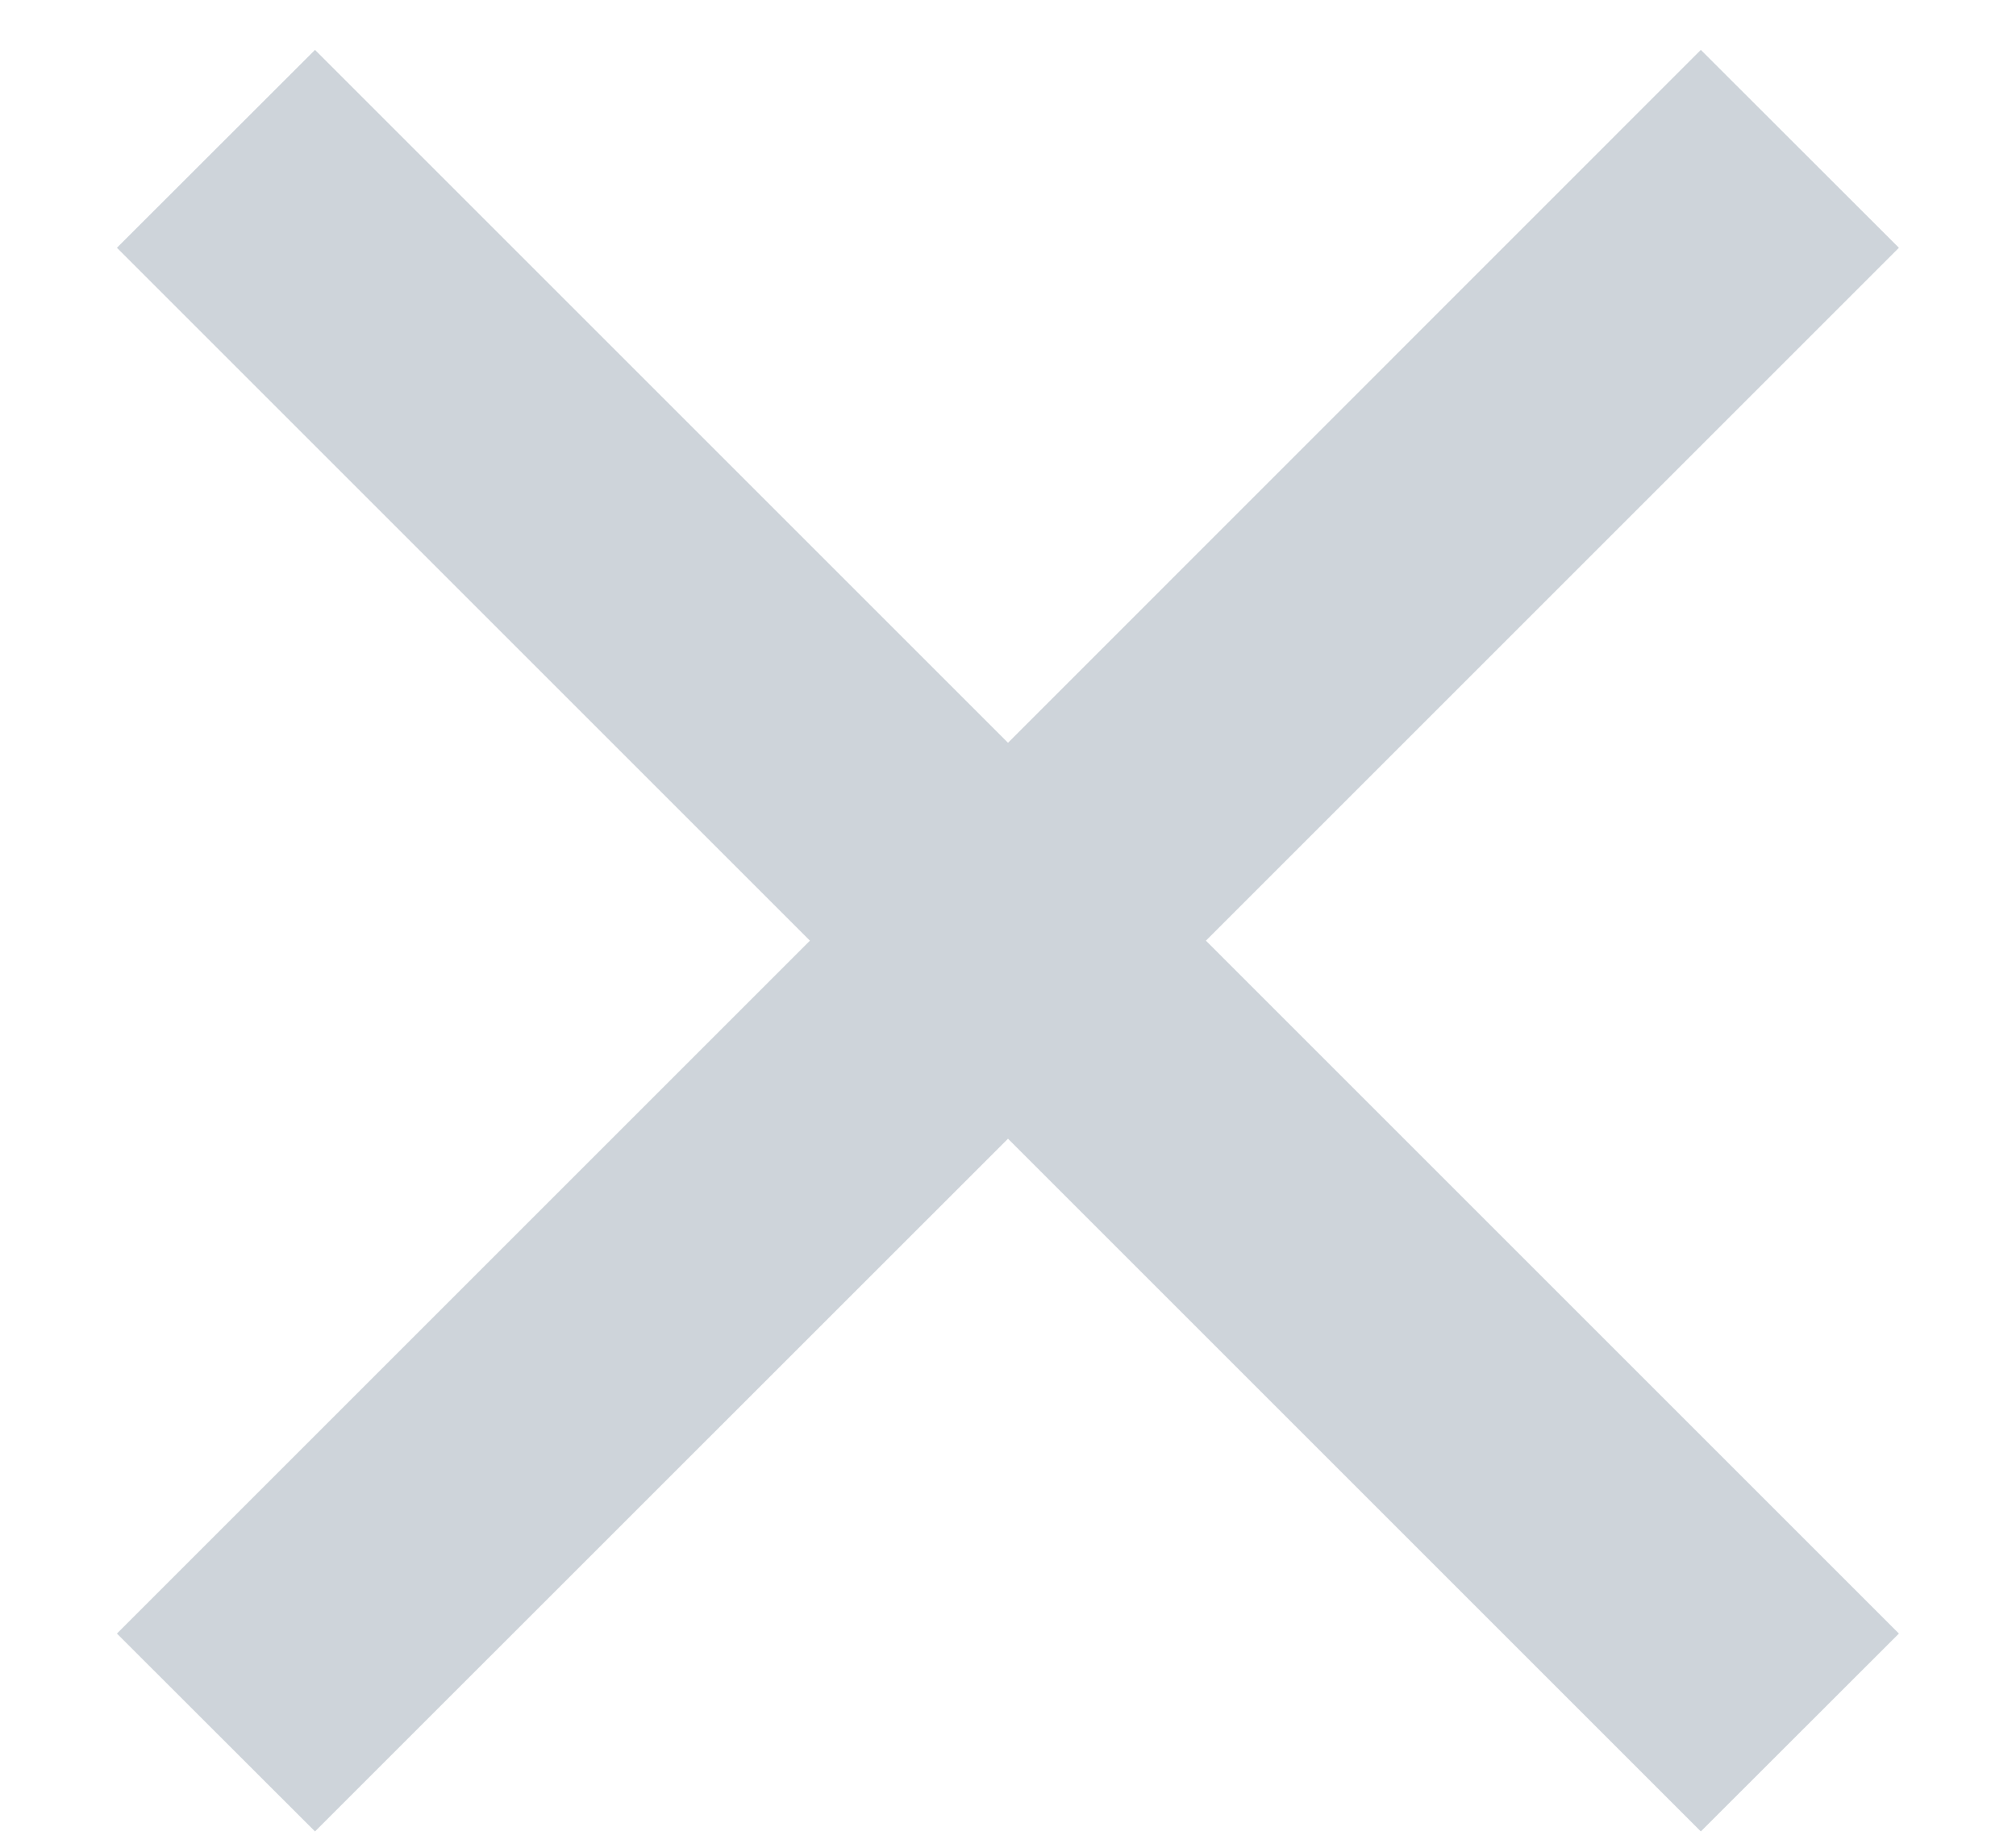
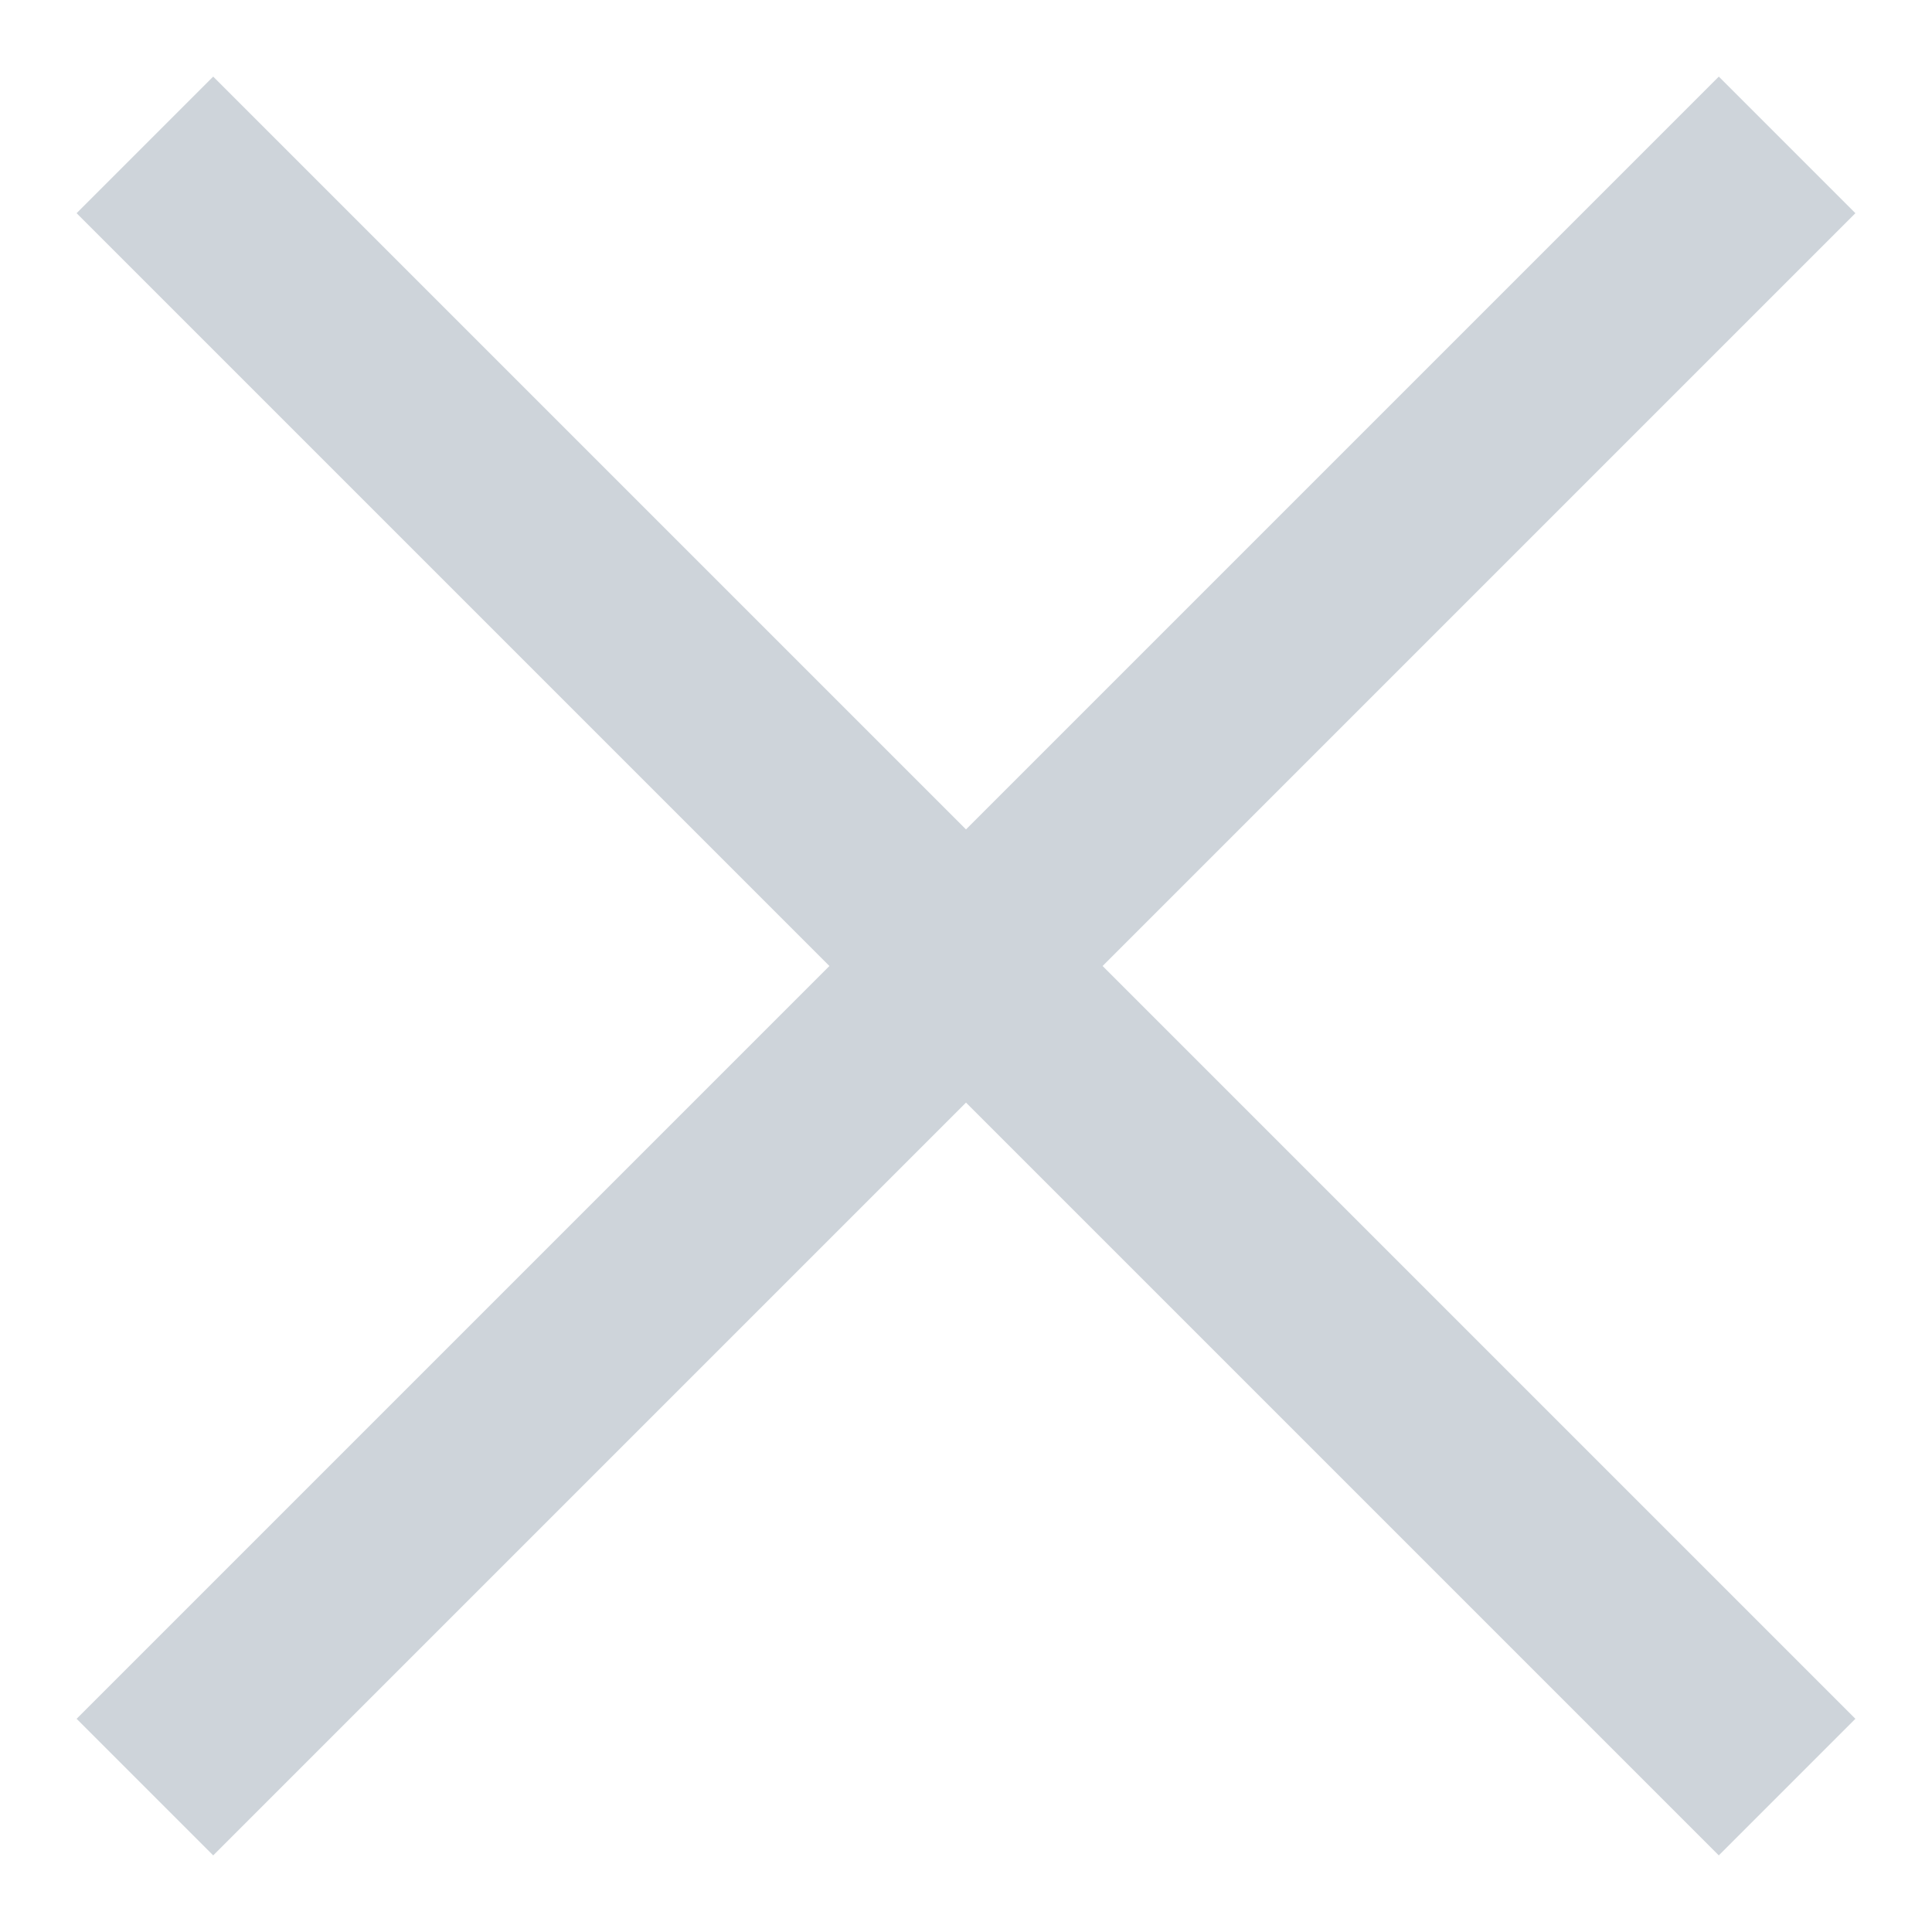
- <svg xmlns="http://www.w3.org/2000/svg" width="12" height="11" viewBox="0 0 12 11" fill="none">
-   <path d="M6 4.422L10.124 0.297L11.303 1.475L7.178 5.6L11.303 9.725L10.124 10.903L6 6.779L1.875 10.903L0.696 9.725L4.821 5.6L0.696 1.475L1.875 0.297L6 4.422Z" fill="#CED4DA" />
+ <svg xmlns="http://www.w3.org/2000/svg" width="20" height="20" viewBox="0 0 20 20" fill="none">
+   <path d="M8.586 10L0.793 2.207L2.207 0.793L10 8.586L17.793 0.793L19.207 2.207L11.414 10L19.207 17.793L17.793 19.207L10 11.414L2.207 19.207L0.793 17.793L8.586 10Z" fill="#CED4DA" />
</svg>
